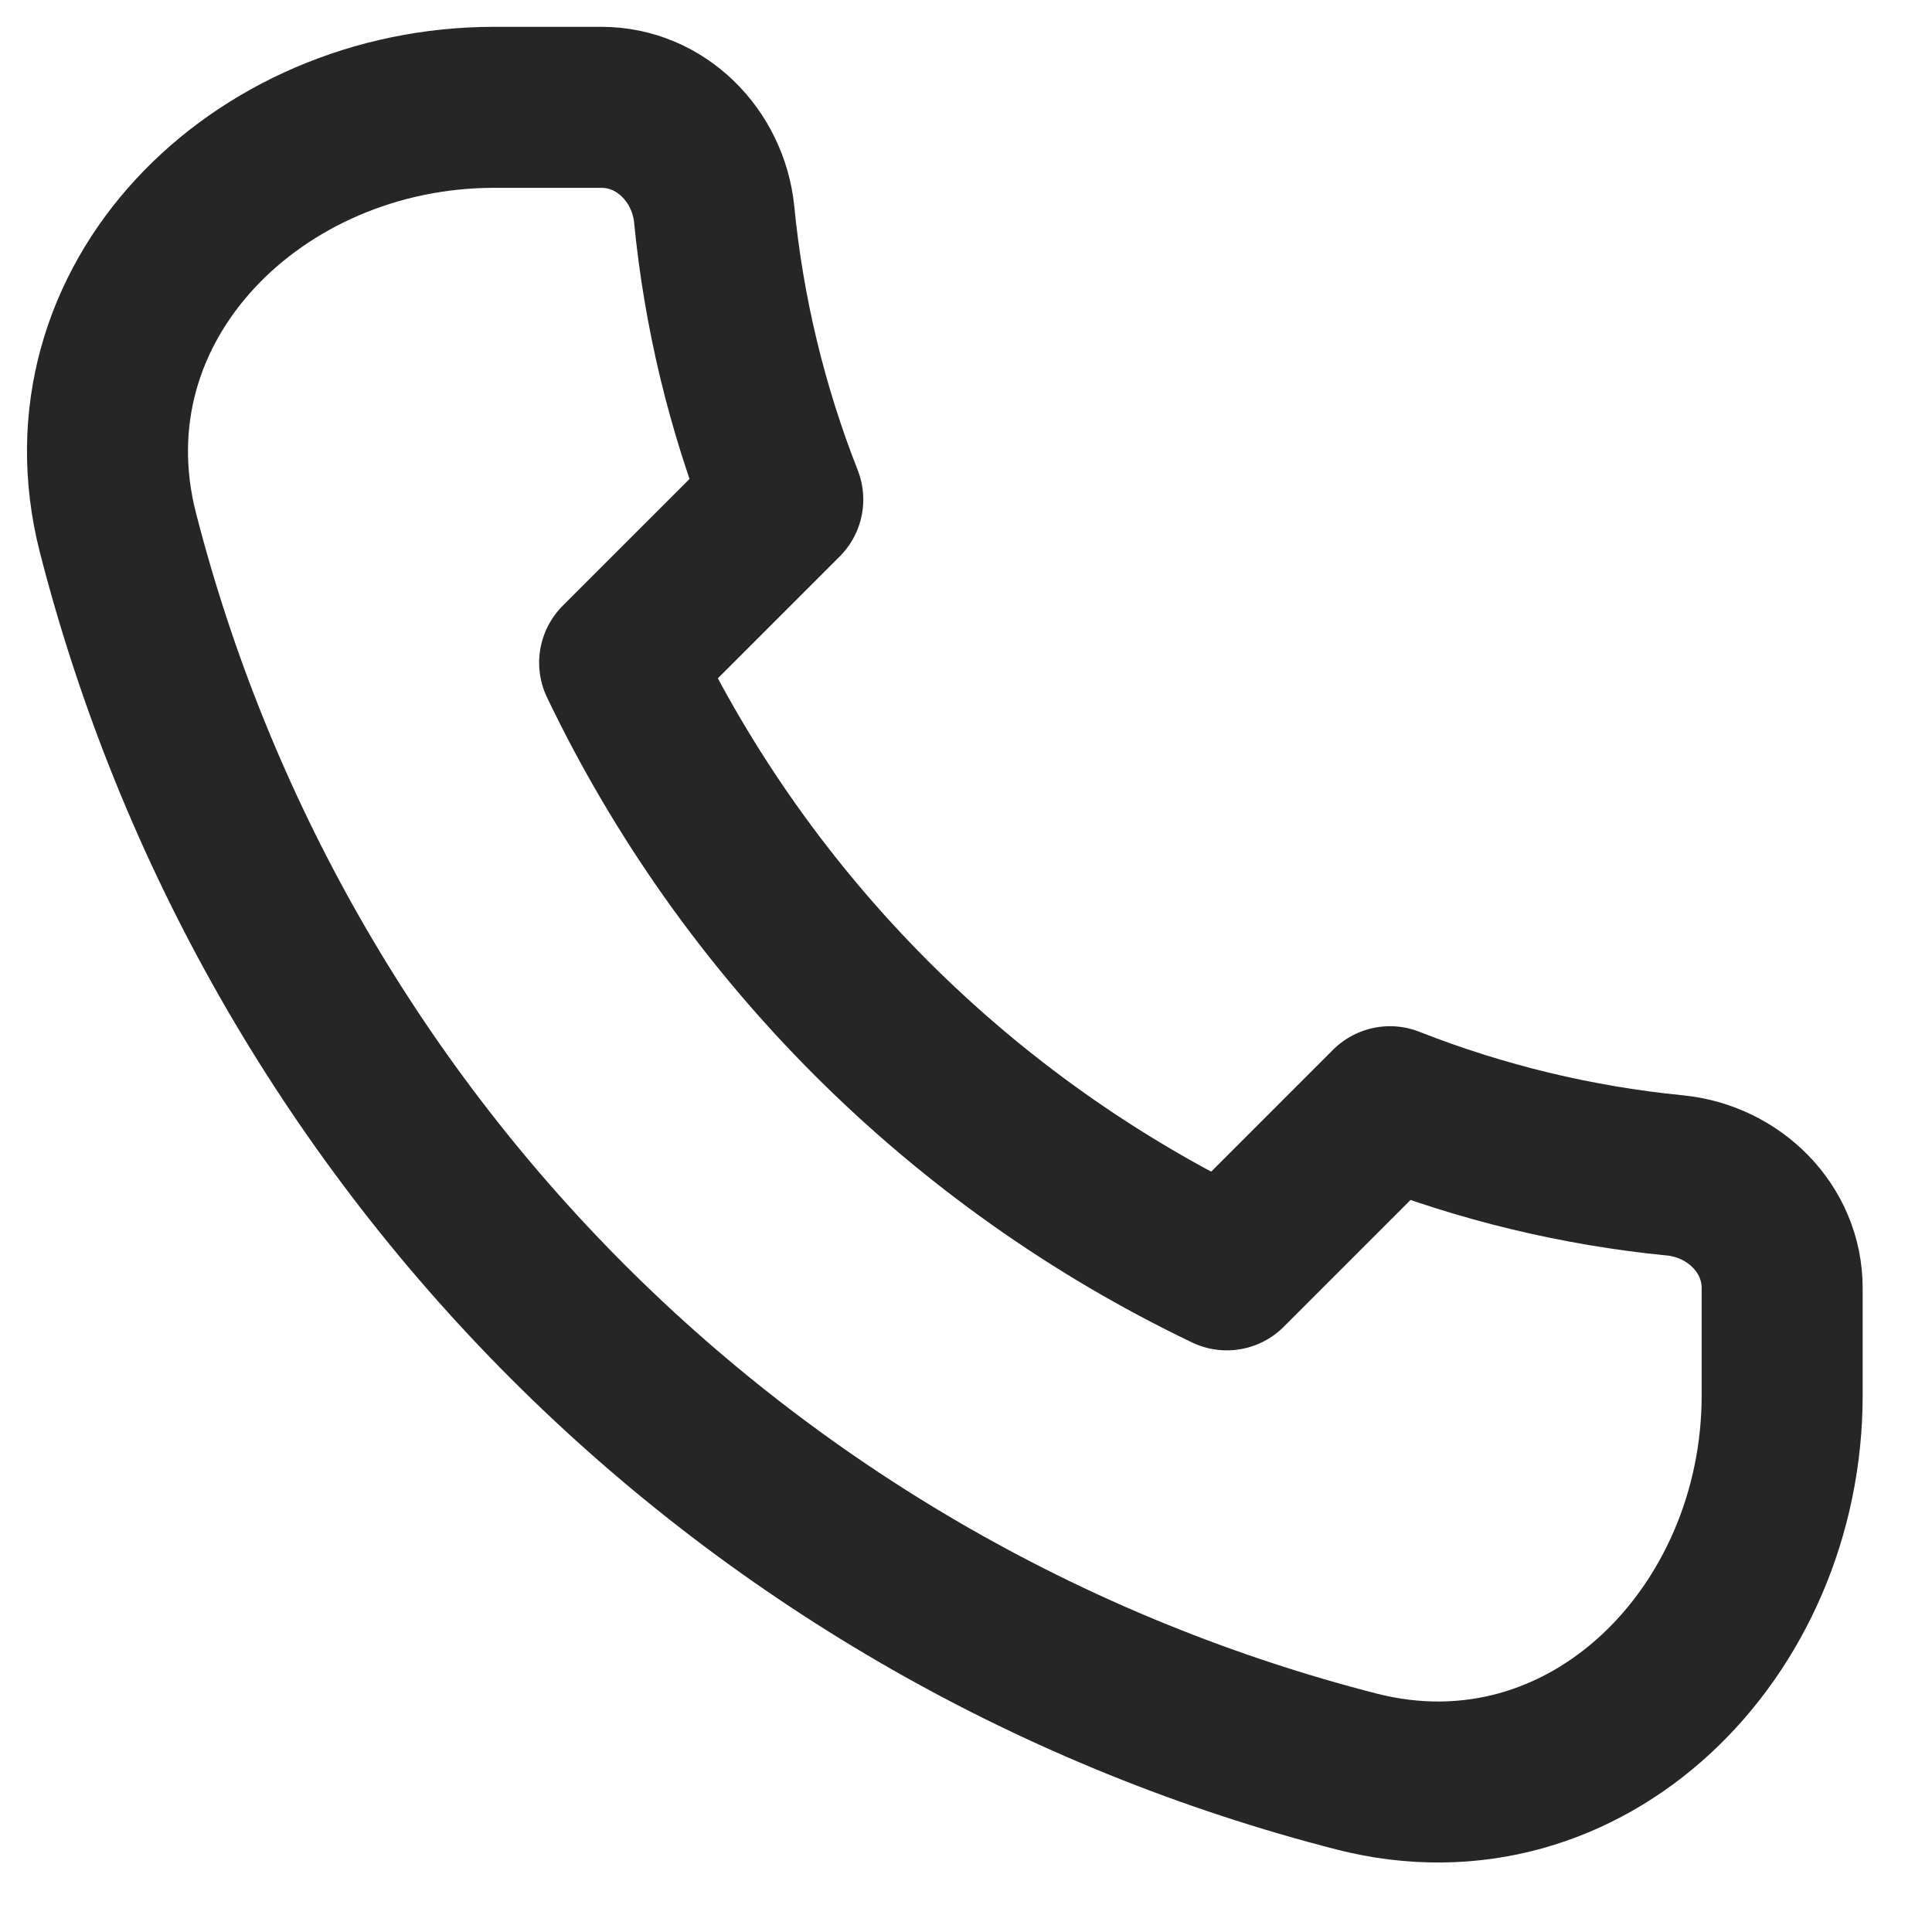
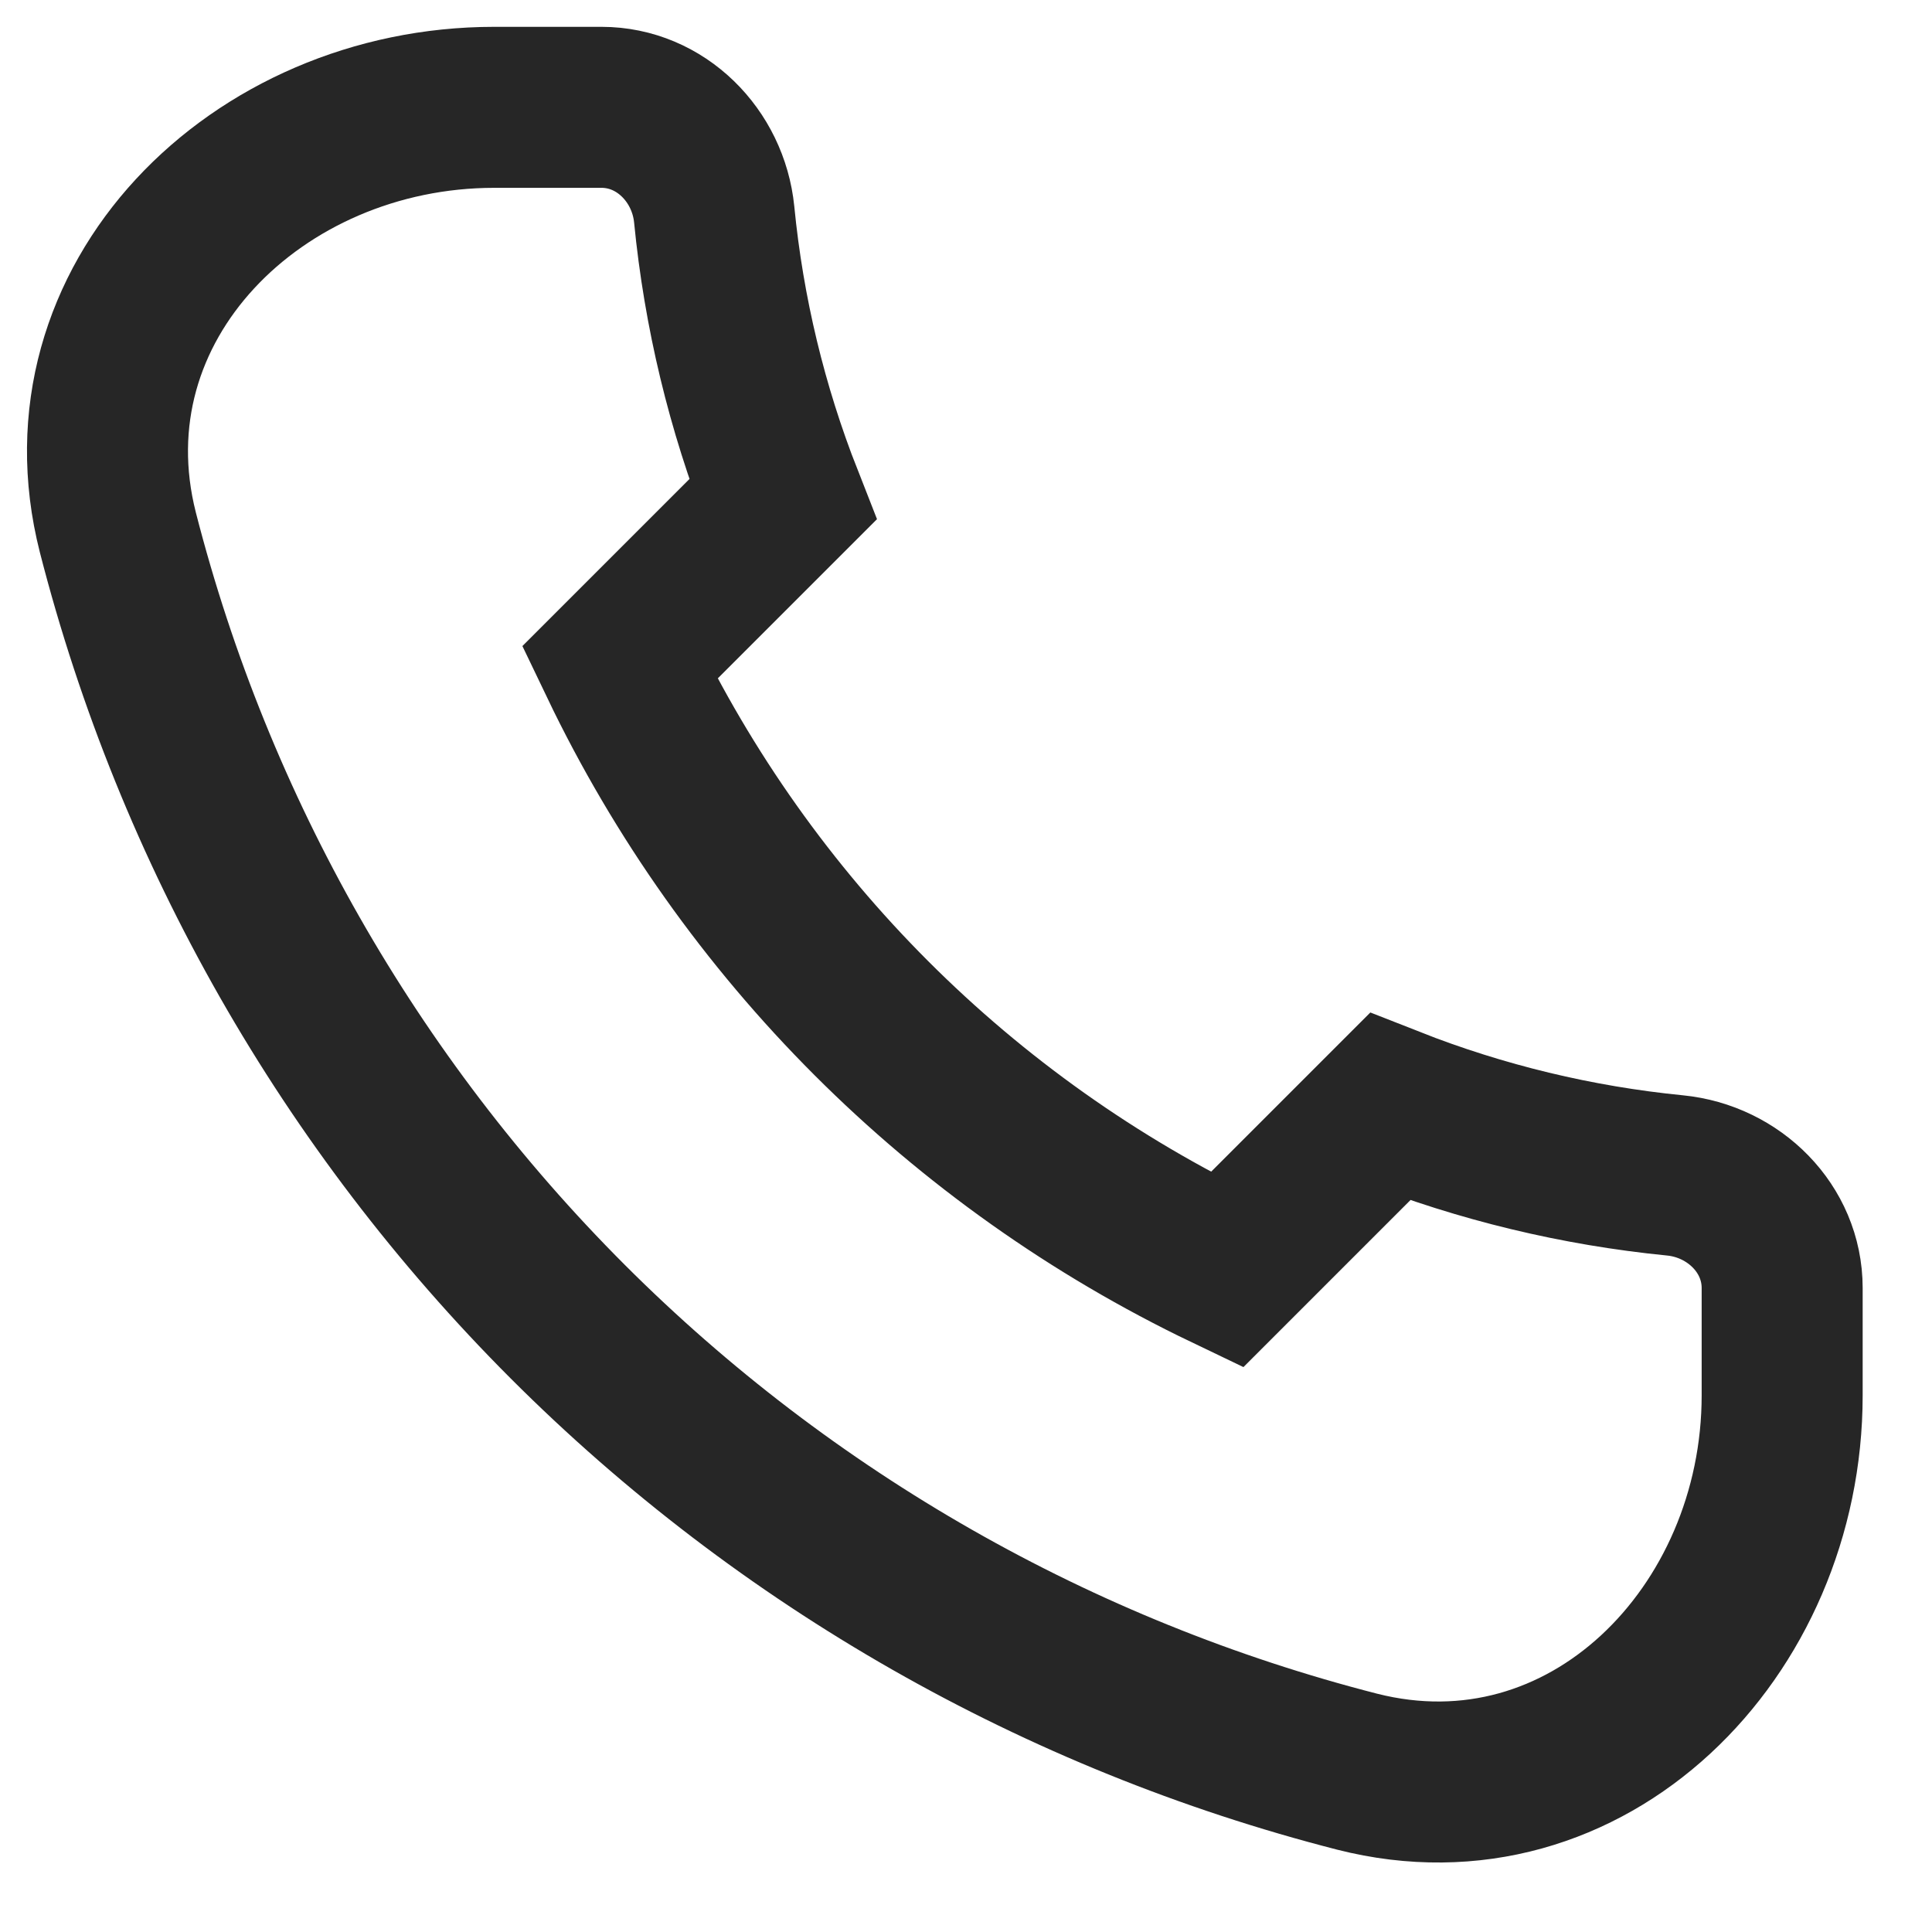
<svg xmlns="http://www.w3.org/2000/svg" width="18" height="18" viewBox="0 0 18 18" fill="none">
-   <path d="M12.643 16.506C9.861 15.793 7.321 14.345 5.29 12.314C3.259 10.282 1.811 7.743 1.098 4.96C0.553 2.819 2.394 1 4.604 1L5.604 1C6.156 1 6.599 1.449 6.654 1.998C6.743 2.909 6.958 3.802 7.293 4.654L5.773 6.174C6.959 8.649 8.955 10.645 11.43 11.831L12.95 10.311C13.801 10.646 14.695 10.861 15.605 10.951C16.155 11.005 16.604 11.448 16.604 12L16.604 13C16.604 15.21 14.784 17.051 12.643 16.506Z" stroke="#262626" stroke-width="1.5" stroke-linecap="round" stroke-linejoin="round" />
+   <path d="M12.643 16.506C9.861 15.793 7.321 14.345 5.29 12.314C3.259 10.282 1.811 7.743 1.098 4.96C0.553 2.819 2.394 1 4.604 1L5.604 1C6.156 1 6.599 1.449 6.654 1.998C6.743 2.909 6.958 3.802 7.293 4.654L5.773 6.174C6.959 8.649 8.955 10.645 11.43 11.831L12.95 10.311C13.801 10.646 14.695 10.861 15.605 10.951C16.155 11.005 16.604 11.448 16.604 12L16.604 13C16.604 15.21 14.784 17.051 12.643 16.506Z" stroke="#262626" stroke-width="1.5" strokeLinecap="round" strokeLinejoin="round" />
</svg>
